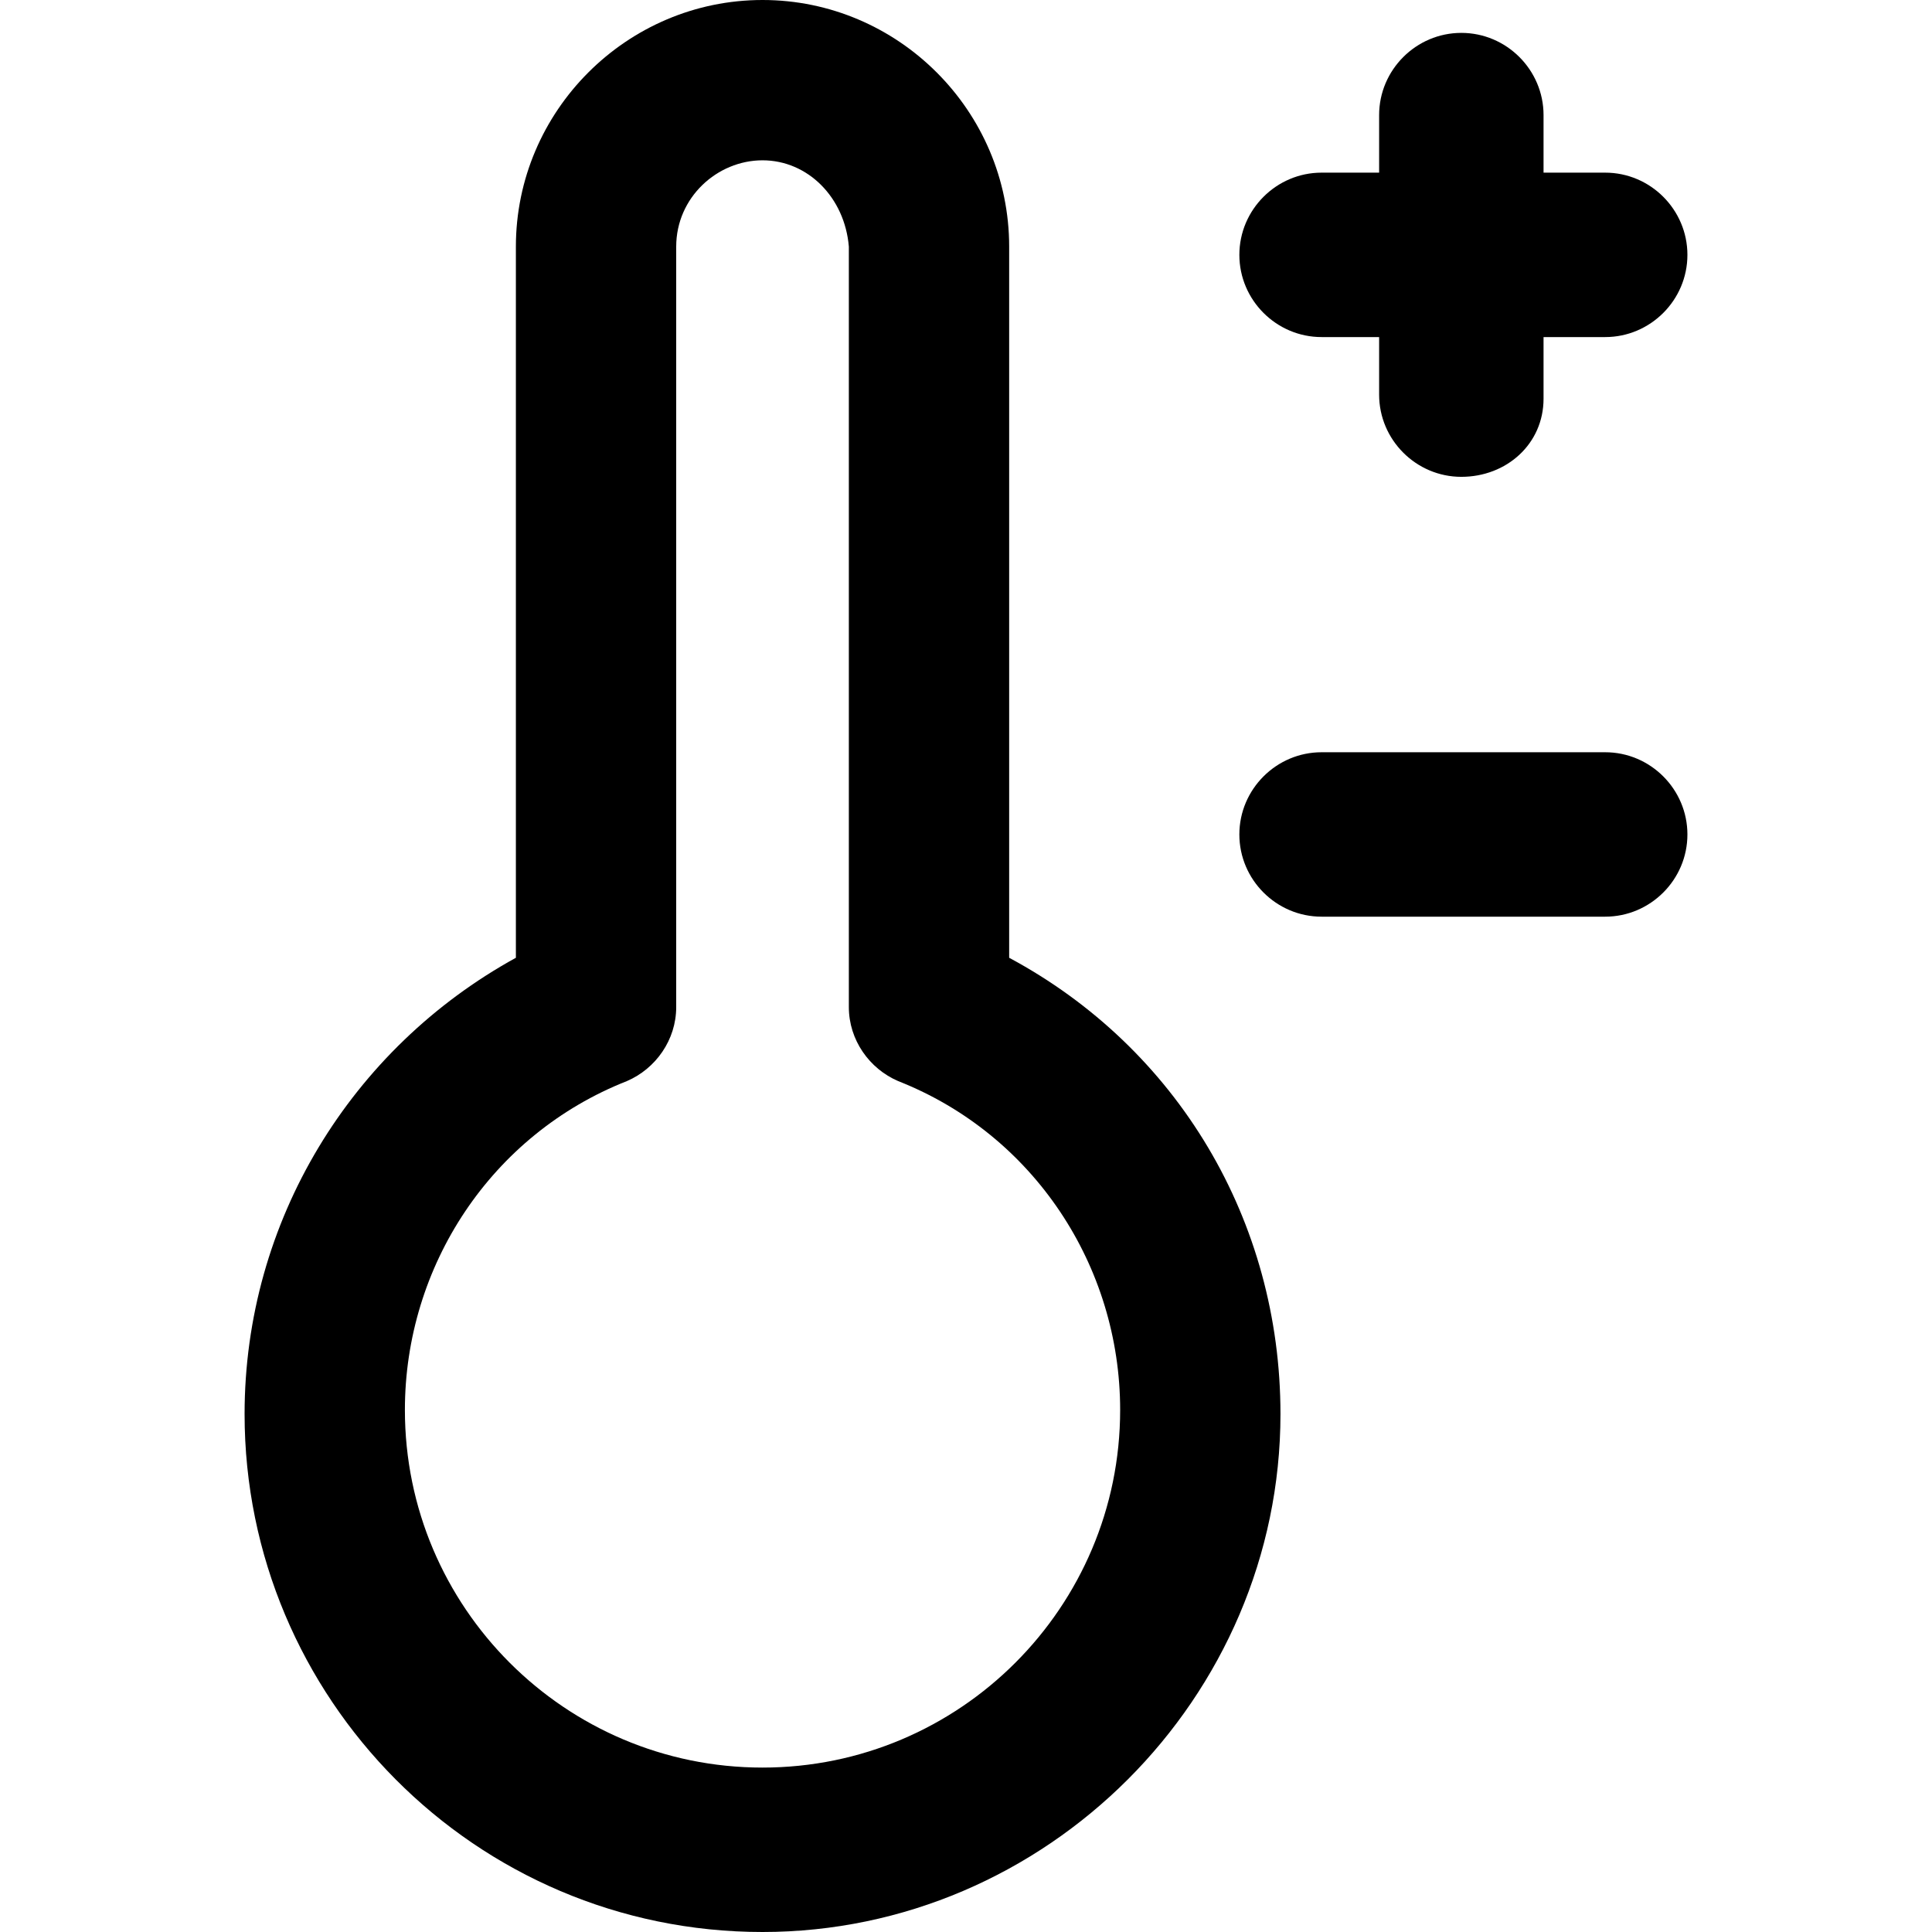
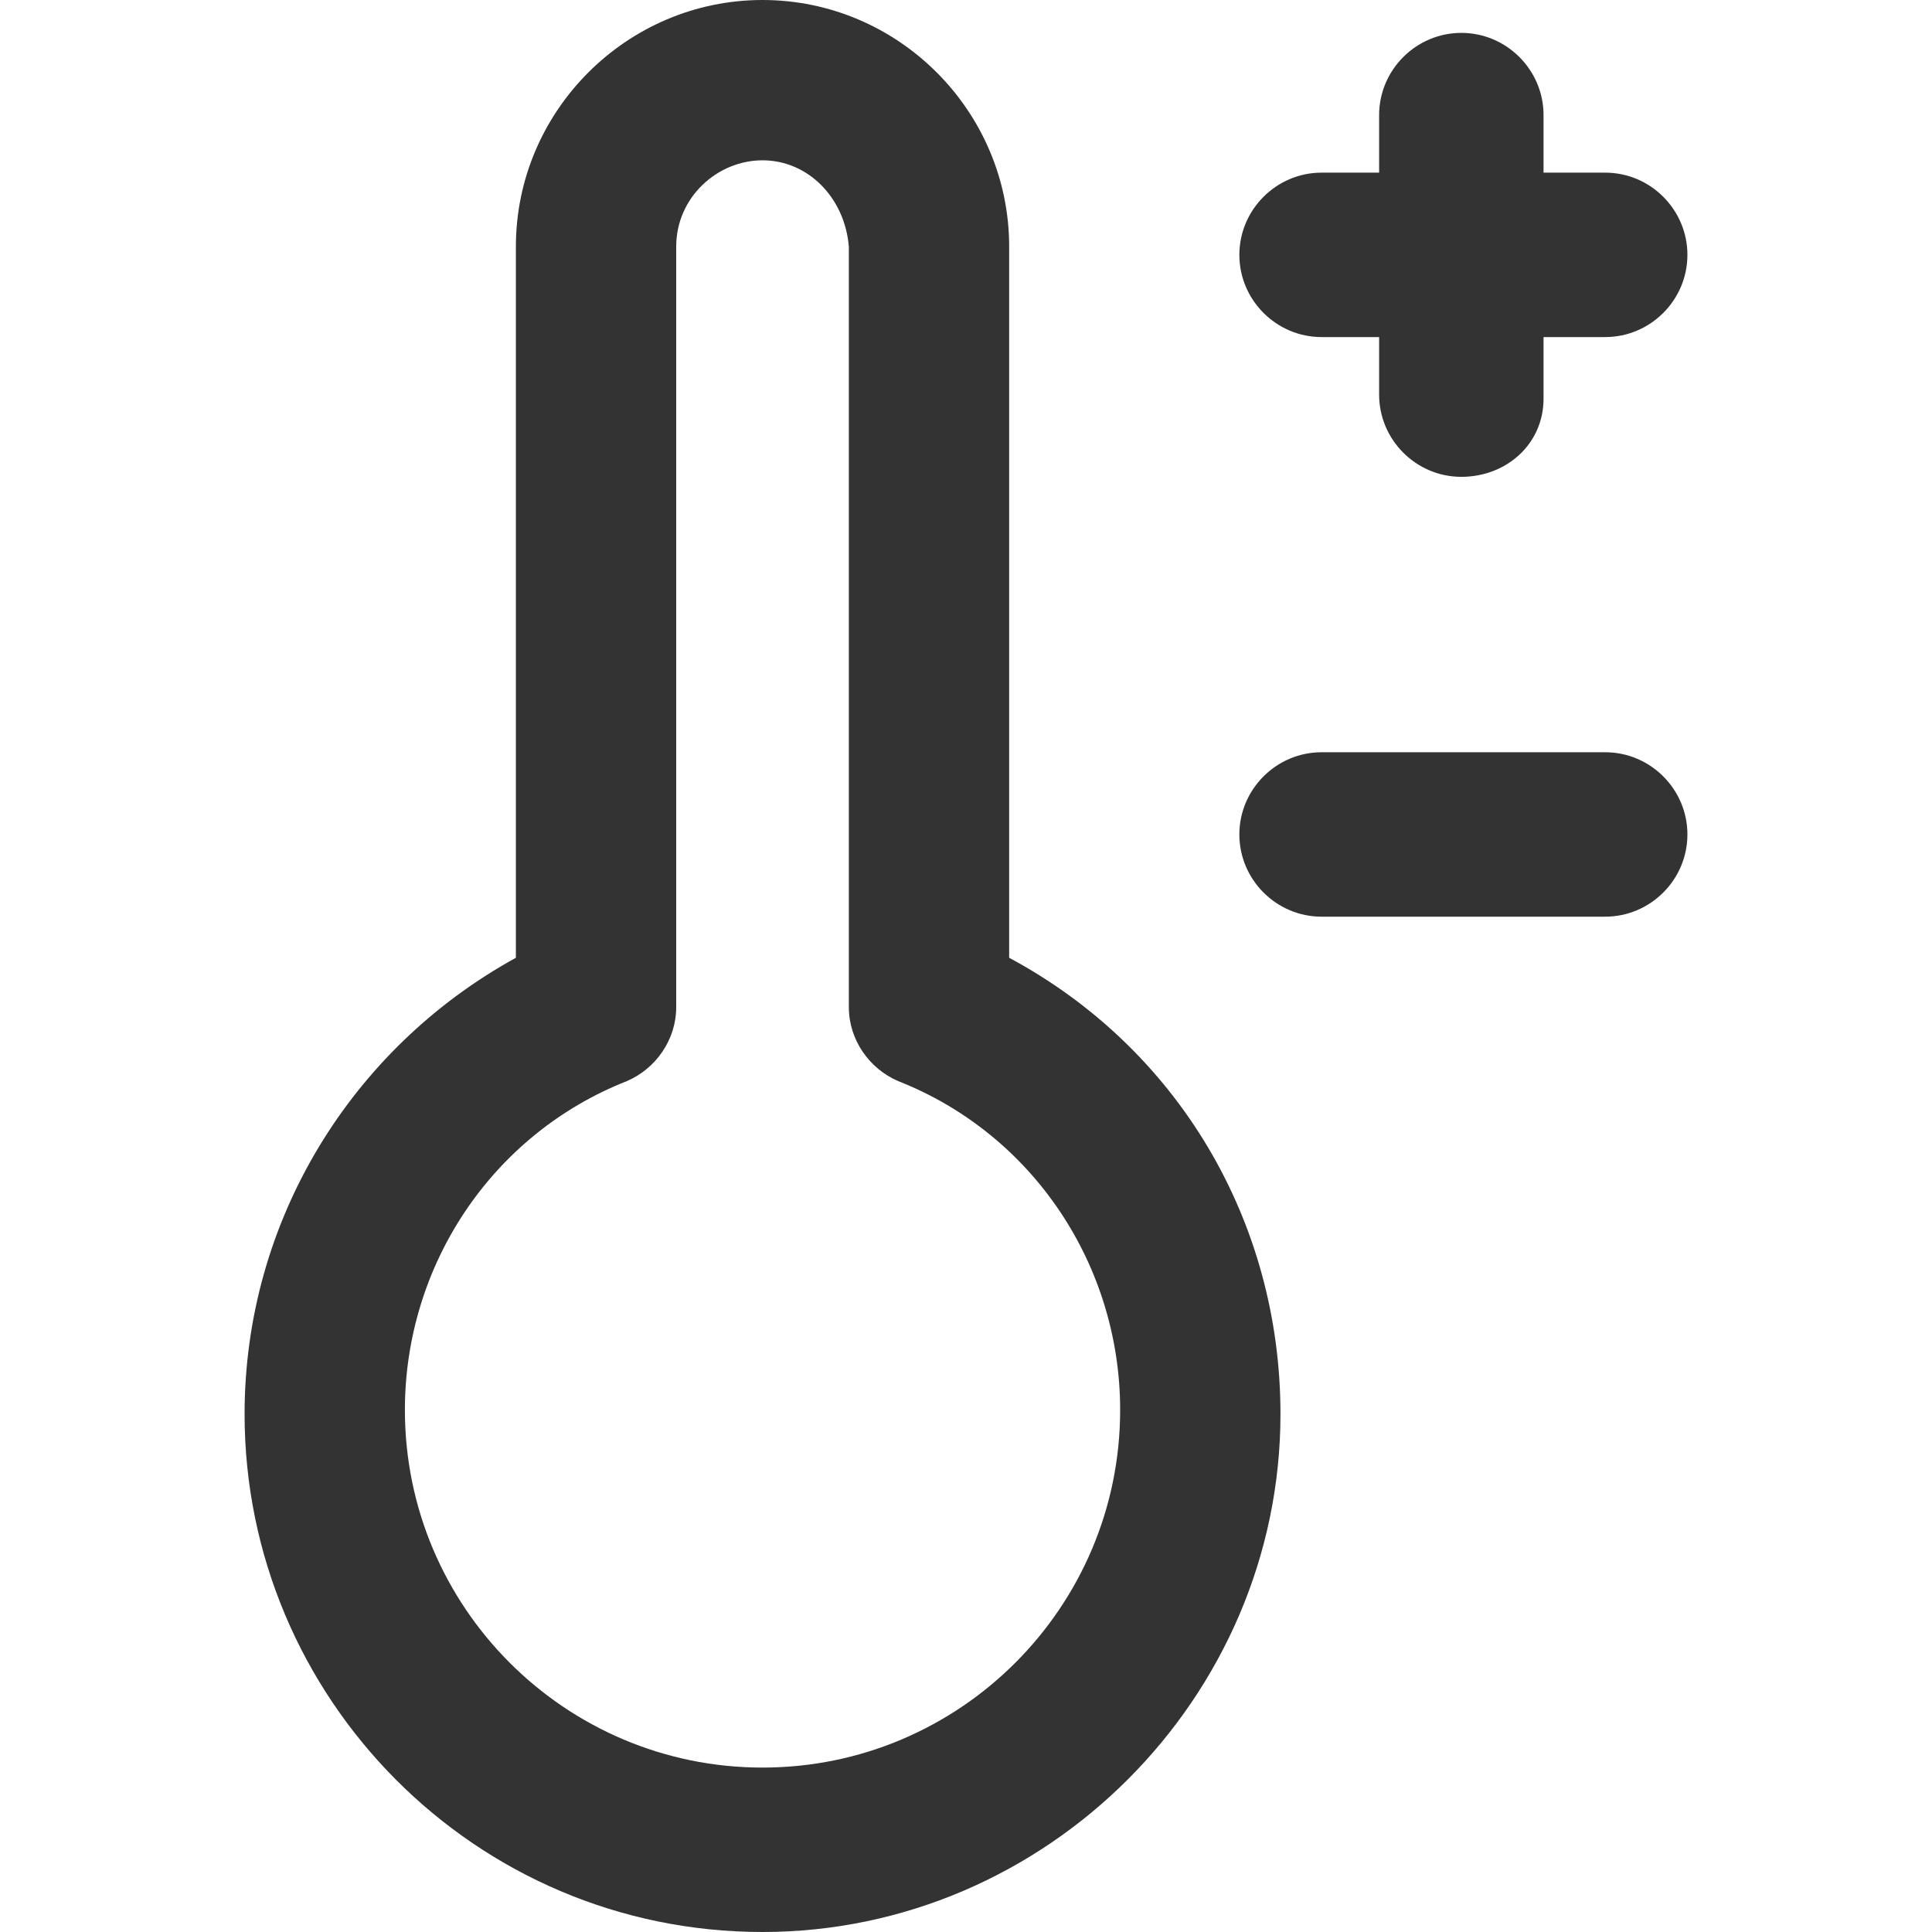
- <svg xmlns="http://www.w3.org/2000/svg" fill="#000000" height="800px" width="800px" version="1.1" id="Layer_1" viewBox="0 0 501.333 501.333" xml:space="preserve">
+ <svg xmlns="http://www.w3.org/2000/svg" fill="#333333" height="800px" width="800px" version="1.1" id="Layer_1" viewBox="0 0 501.333 501.333" xml:space="preserve">
  <g>
    <g>
      <path d="M261.867,248.533V64c0-35.2-28.8-64-64-64c-35.2,0-64,28.8-64,64v184.533C91.2,272,63.467,316.8,63.467,366.933    c0,73.6,59.733,134.4,134.4,134.4c73.6,0,134.4-60.8,134.4-134.4C332.267,316.8,305.6,272,261.867,248.533z M197.867,458.667    c-51.2,0-92.8-41.6-92.8-92.8c0-37.333,22.4-71.467,57.6-85.333c7.467-3.2,12.8-10.667,12.8-19.2V64c0-12.8,10.667-22.4,22.4-22.4    s21.333,9.6,22.4,22.4v197.333c0,8.533,5.333,16,12.8,19.2c35.2,13.867,57.6,48,57.6,85.333    C290.667,417.067,249.067,458.667,197.867,458.667z" />
    </g>
  </g>
  <g>
    <g>
      <path d="M416.533,44.8h-16V29.867c0-11.733-9.6-21.333-21.333-21.333s-21.333,9.6-21.333,21.333V44.8h-14.933    c-11.733,0-21.333,9.6-21.333,21.333c0,11.733,9.6,21.333,21.333,21.333h14.933V102.4c0,11.733,9.6,21.333,21.333,21.333    s21.333-8.533,21.333-20.267v-16h16c11.733,0,21.333-9.6,21.333-21.333S428.267,44.8,416.533,44.8z" />
    </g>
  </g>
  <g>
    <g>
      <path d="M416.533,195.2h-73.6c-11.733,0-21.333,9.6-21.333,21.333s9.6,21.333,21.333,21.333h73.6    c11.733,0,21.333-9.6,21.333-21.333C437.867,204.8,428.267,195.2,416.533,195.2z" />
    </g>
  </g>
</svg>
